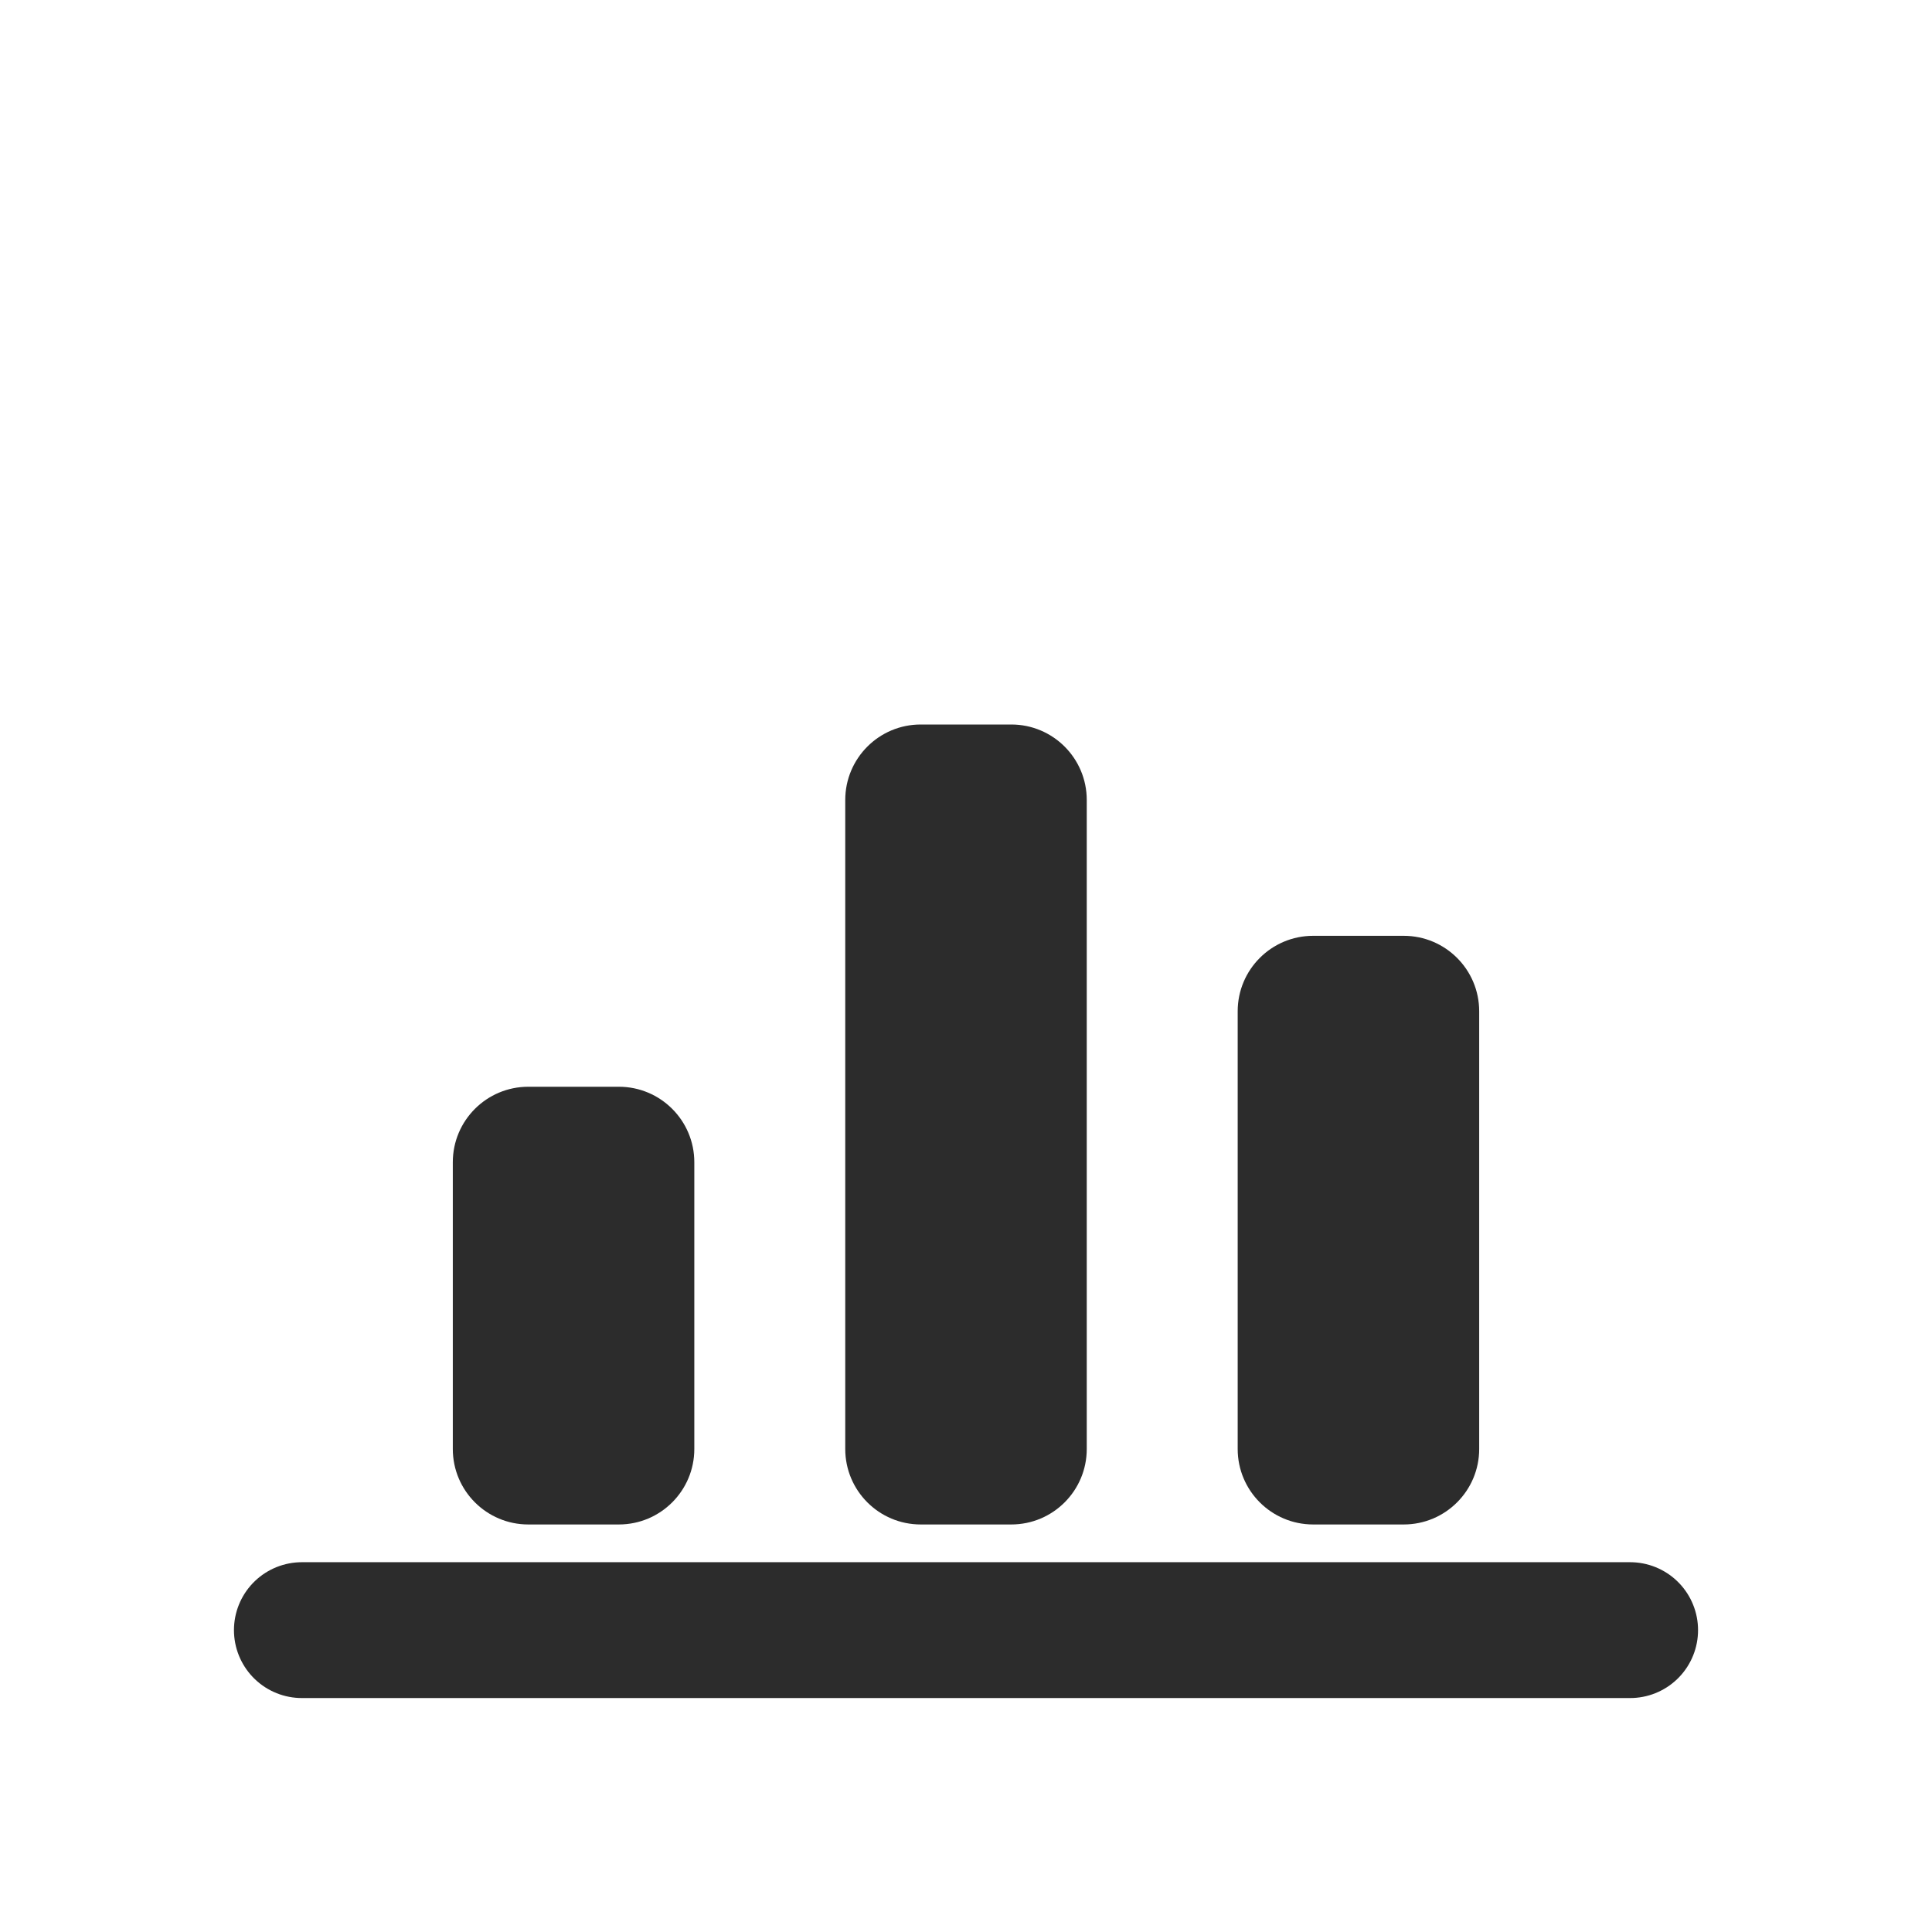
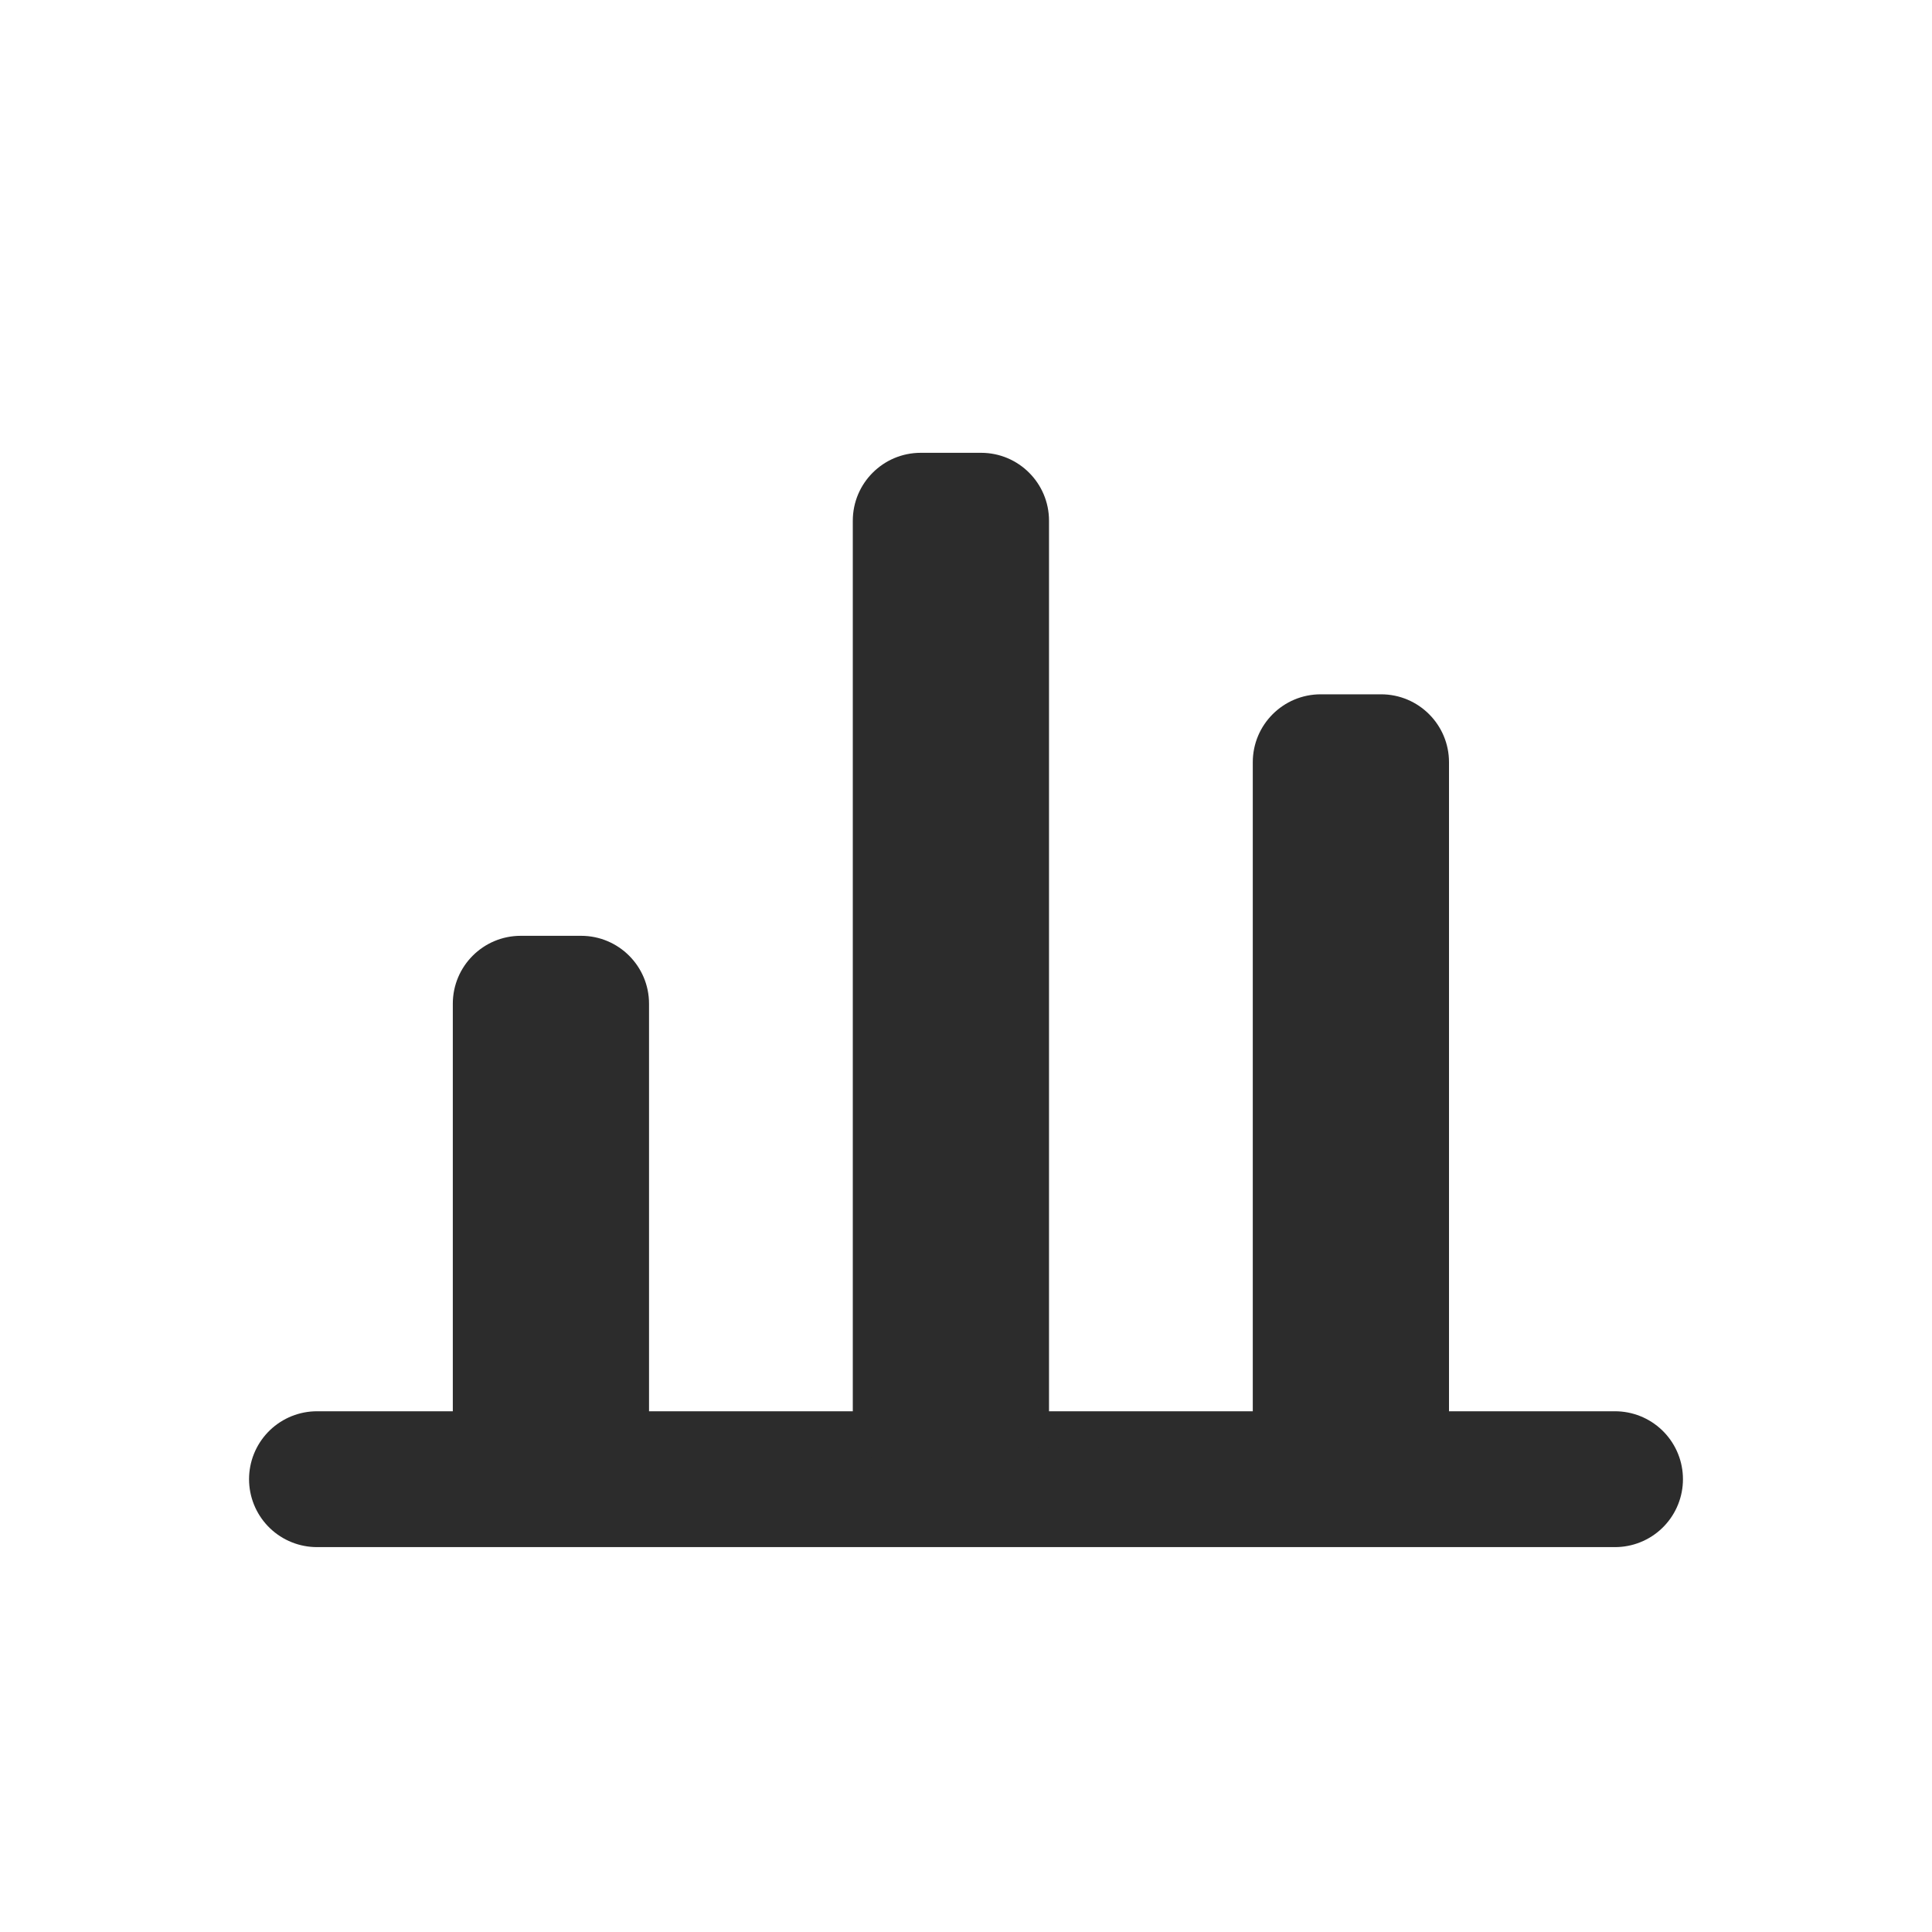
<svg xmlns="http://www.w3.org/2000/svg" width="1024" height="1024" viewBox="0 0 1024 1024">
-   <path d="M160 864h704" fill="none" stroke="#2c2c2c" stroke-width="72" stroke-linecap="round" />
-   <rect x="240" y="576" width="128" height="232" rx="40" fill="#2c2c2c" />
-   <rect x="448" y="384" width="128" height="424" rx="40" fill="#2c2c2c" />
-   <rect x="656" y="496" width="128" height="312" rx="40" fill="#2c2c2c" />
+   <path d="M168 784h688" fill="none" stroke="#2c2c2c" stroke-width="72" stroke-linecap="round" />
+   <rect x="240" y="496" width="104" height="288" rx="36" fill="#2c2c2c" />
+   <rect x="452" y="240" width="104" height="544" rx="36" fill="#2c2c2c" />
+   <rect x="664" y="368" width="104" height="416" rx="36" fill="#2c2c2c" />
</svg>
